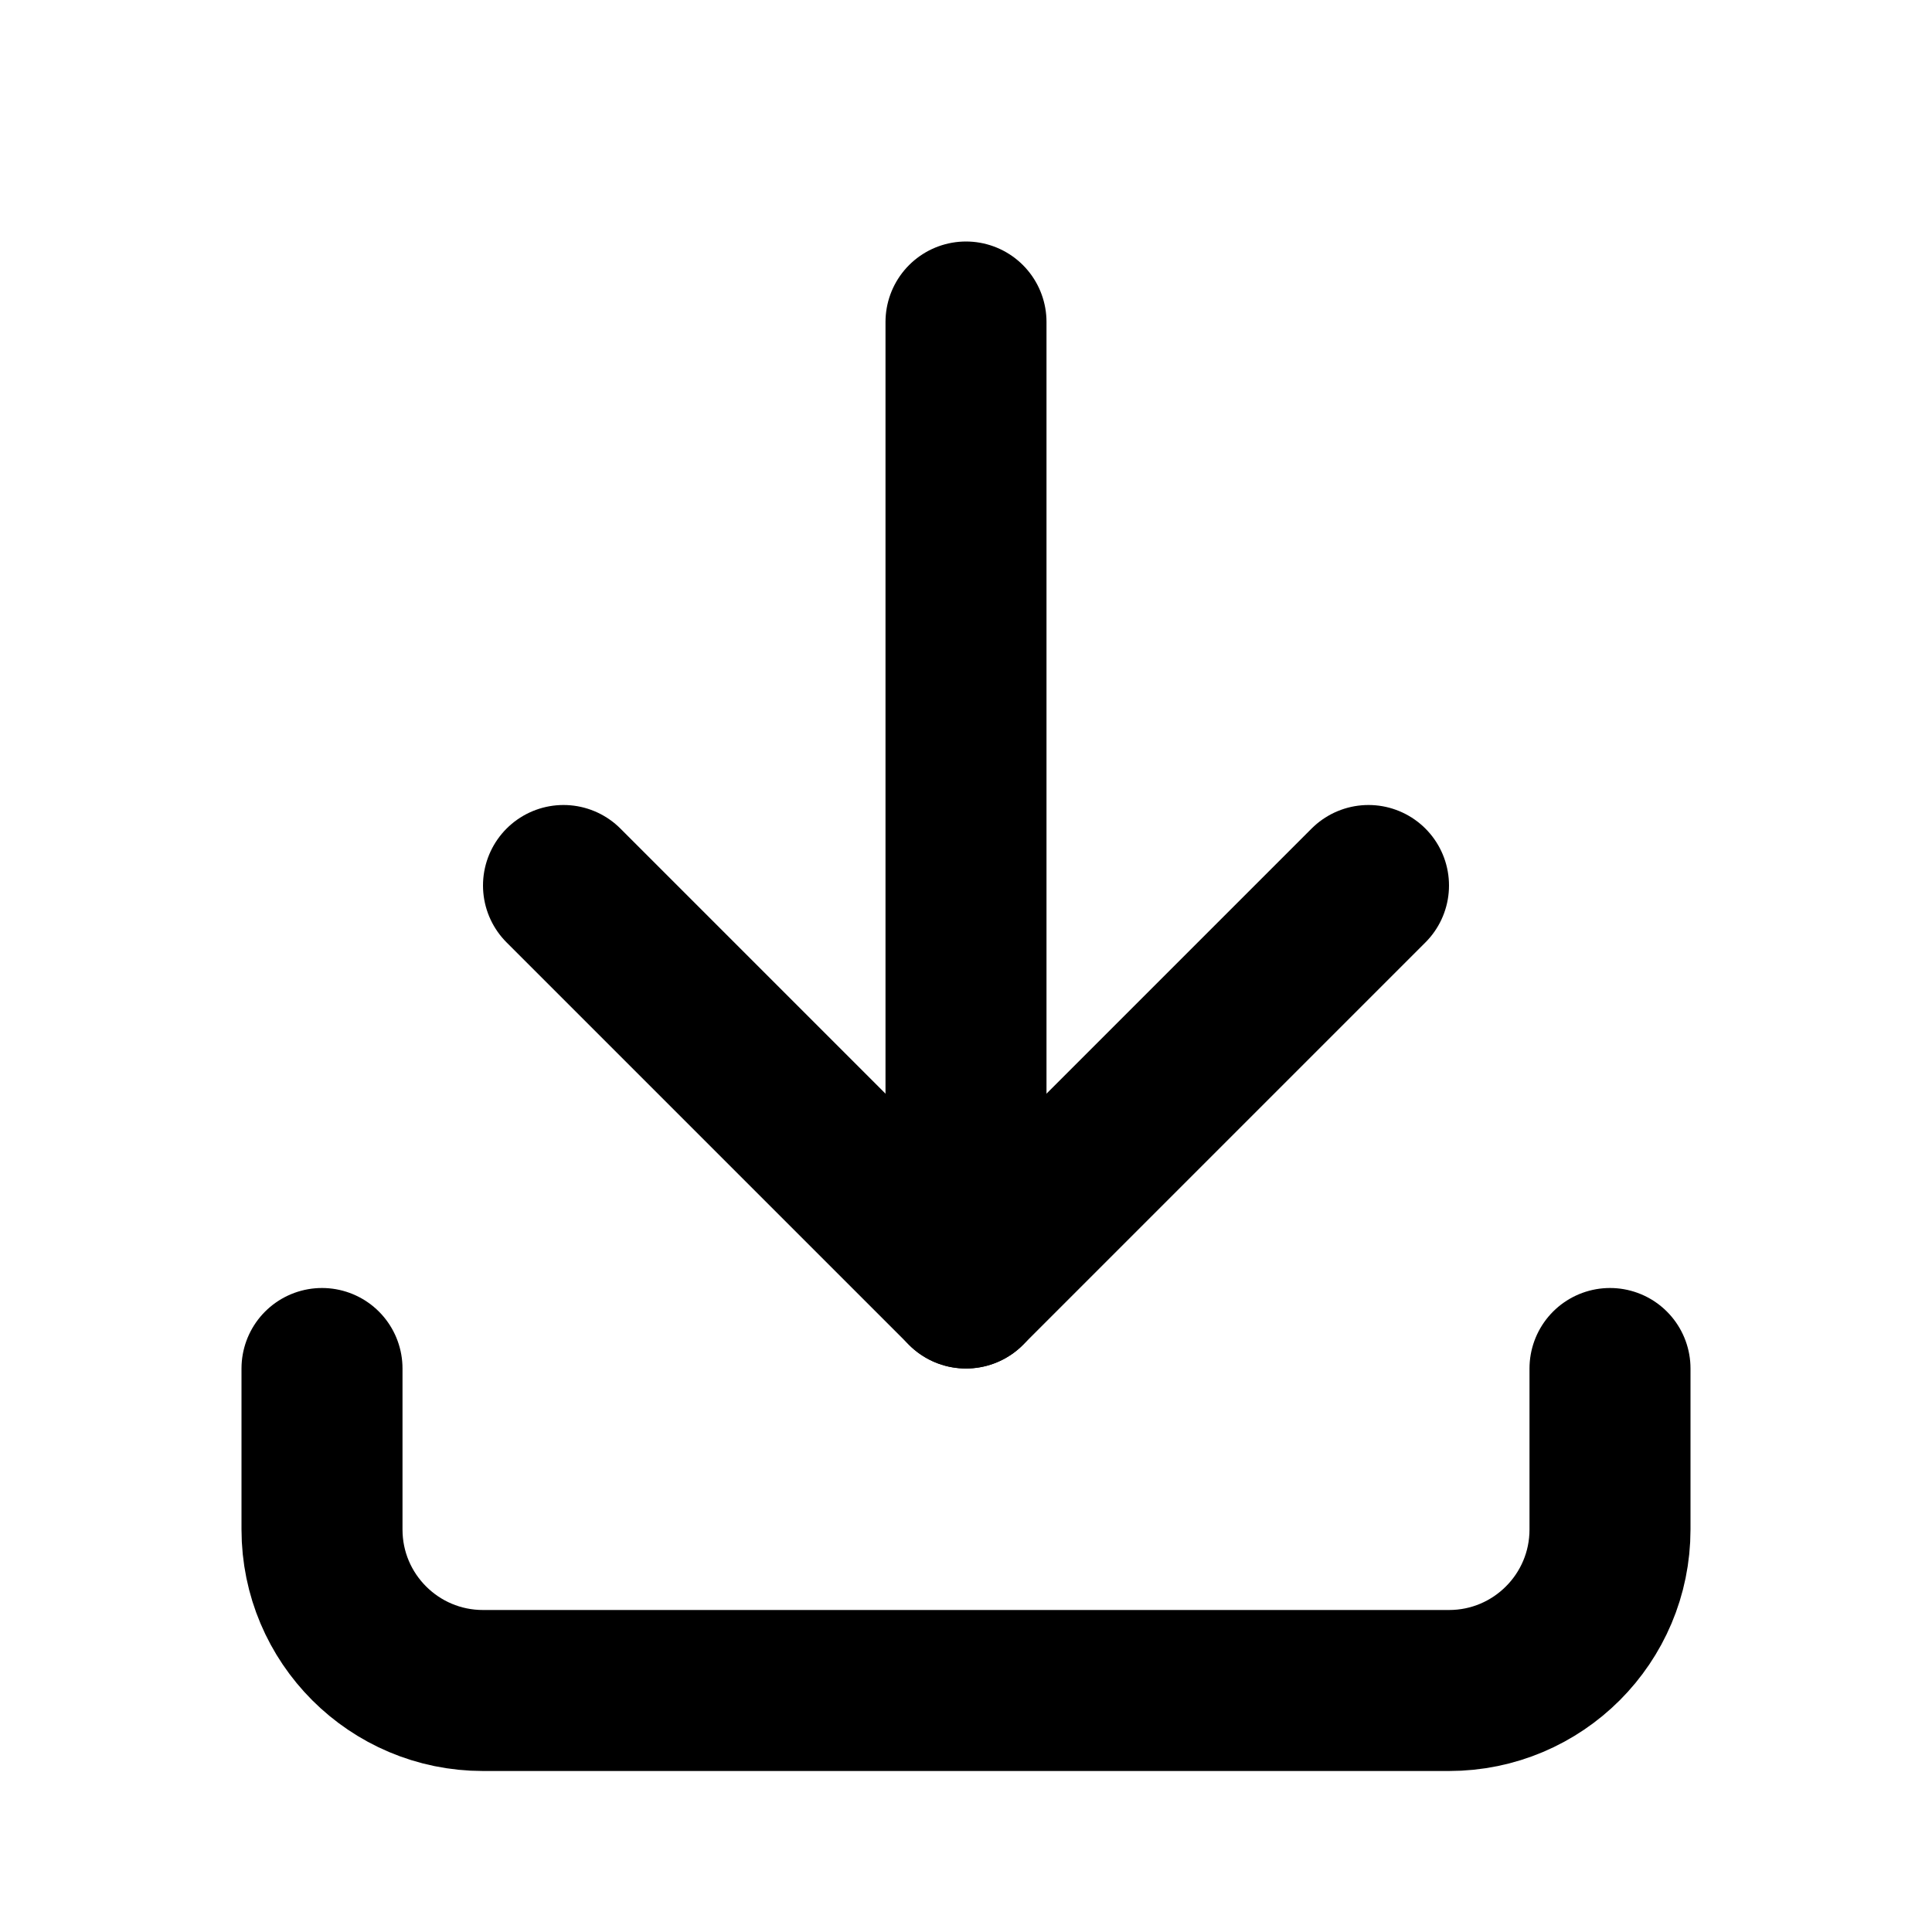
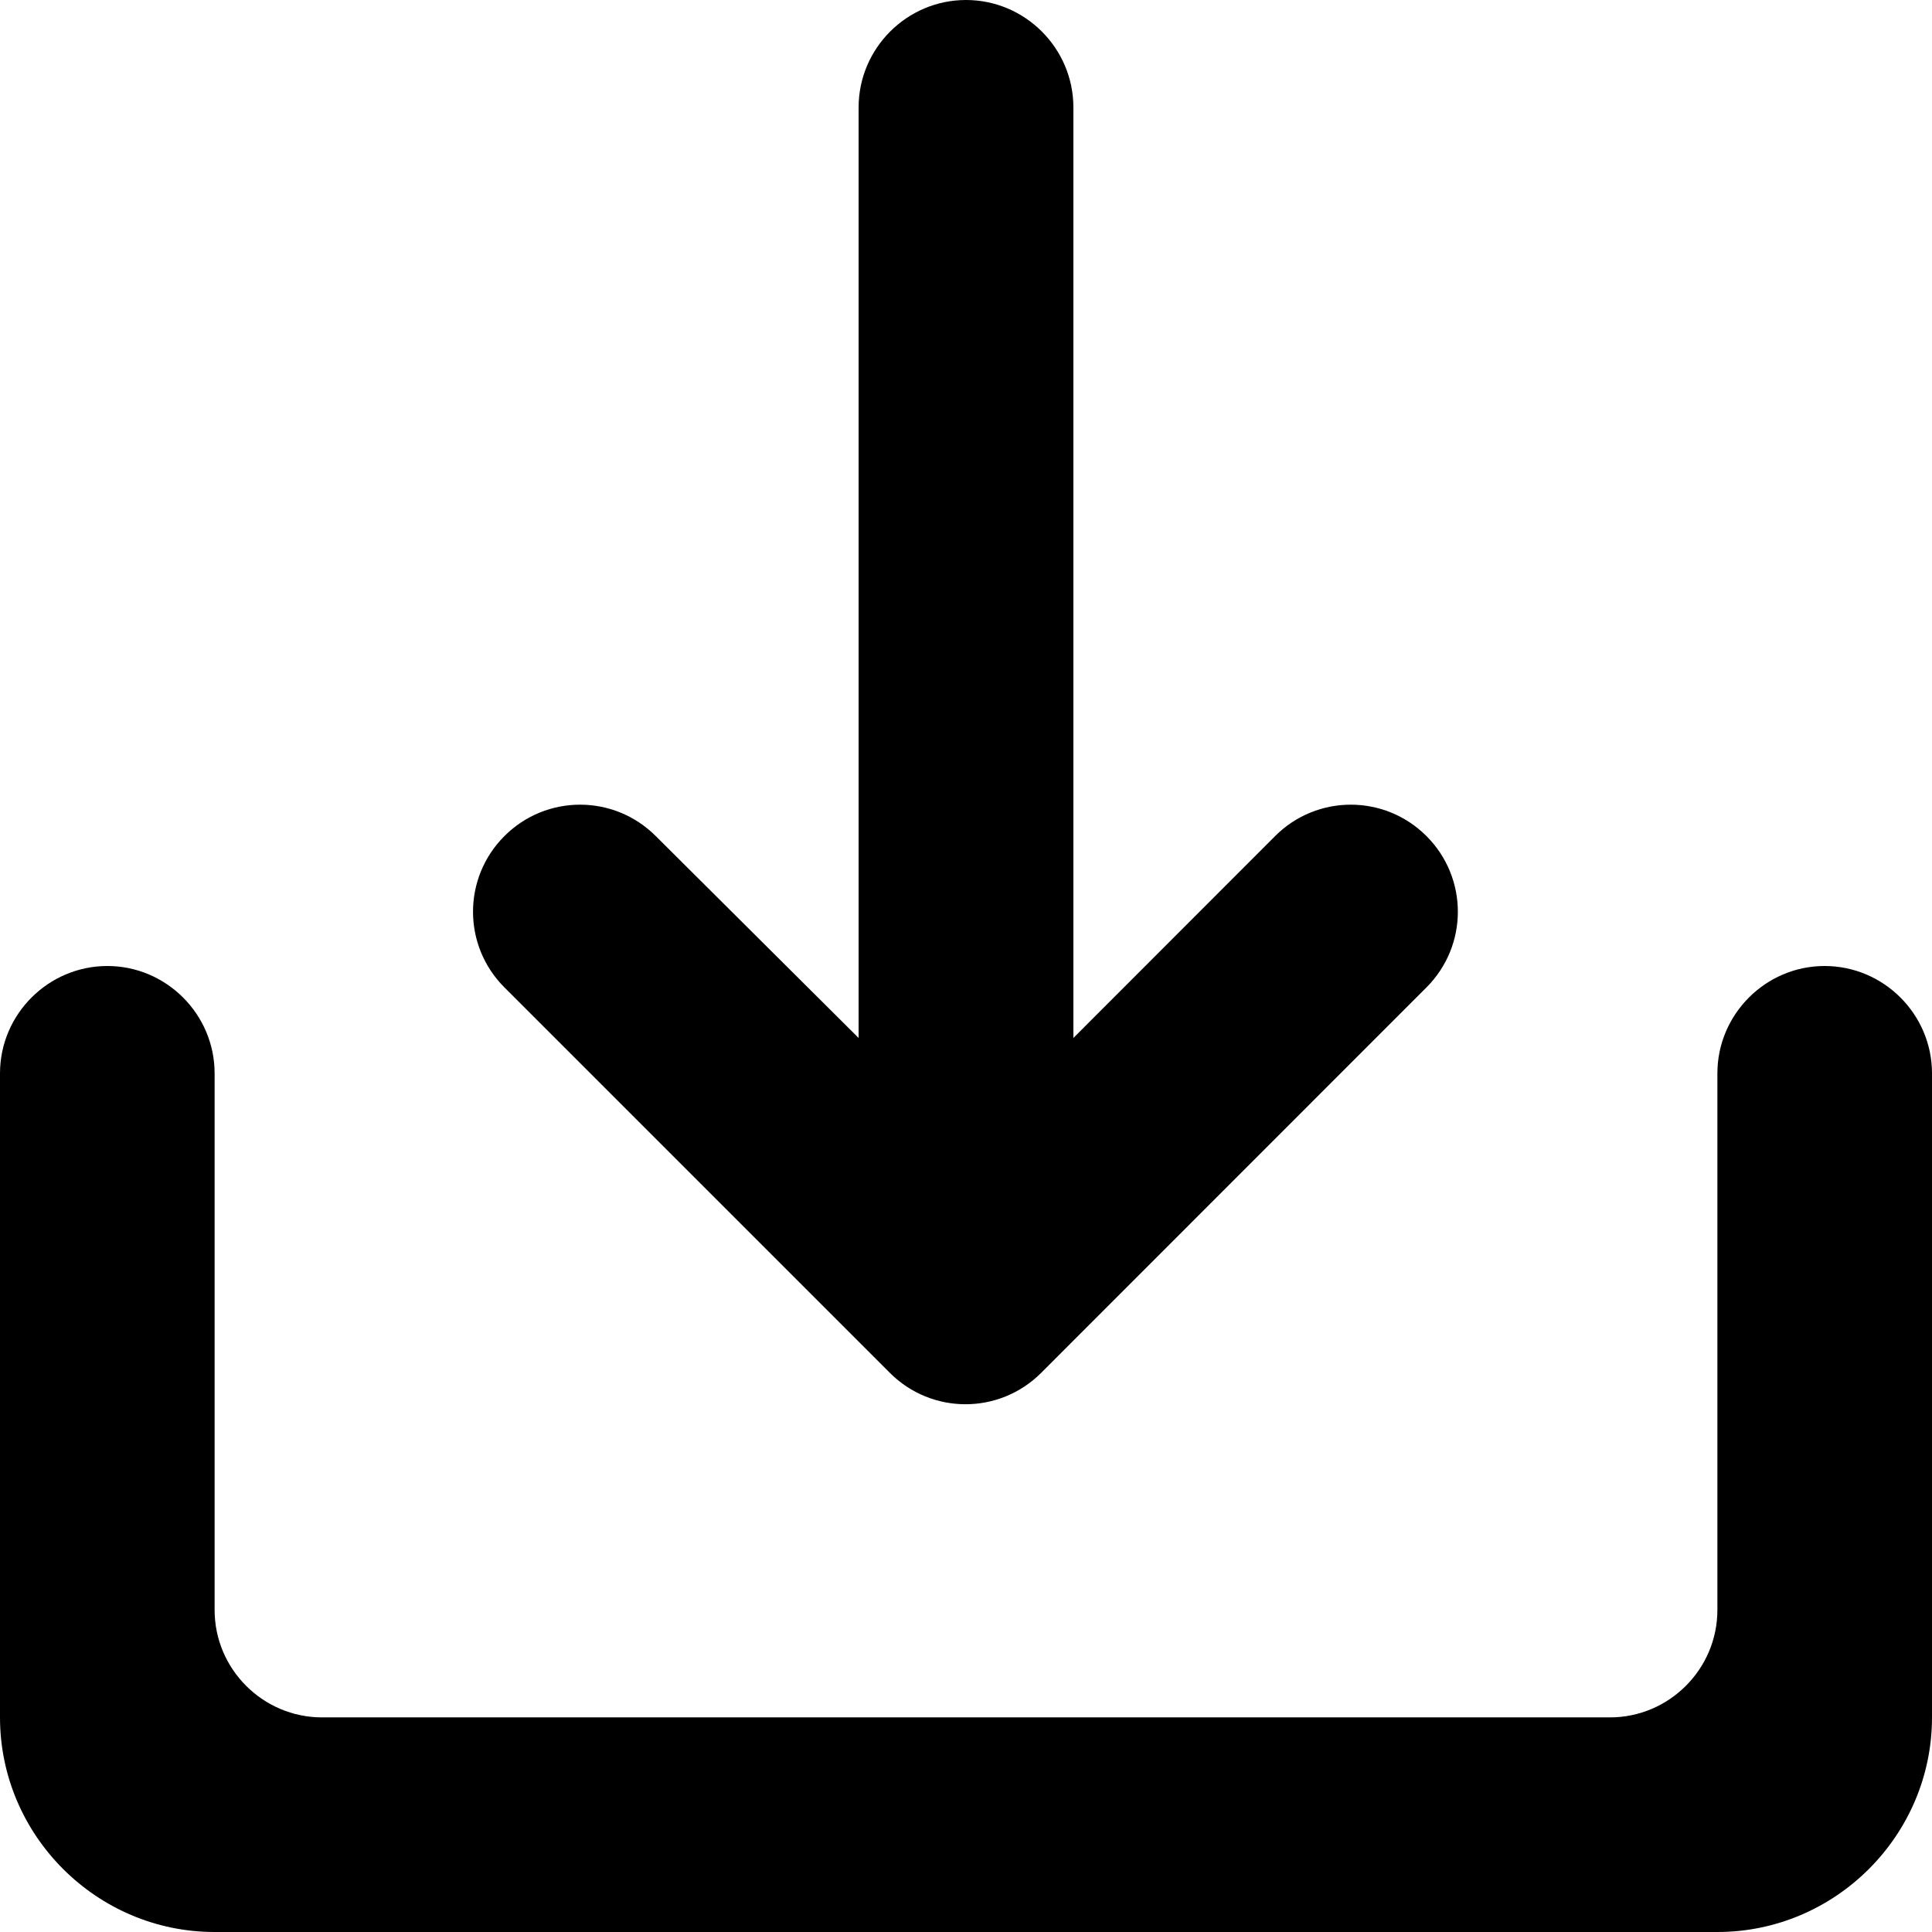
- <svg xmlns="http://www.w3.org/2000/svg" width="24" height="24" viewBox="0 0 24 24" fill="none" stroke="currentColor" stroke-width="2" stroke-linecap="round" stroke-linejoin="round" class="icon icon-tabler icons-tabler-outline icon-tabler-download">
-   <path stroke="none" d="M0 0h24v24H0z" fill="none" />
-   <path d="M4 17v2a2 2 0 0 0 2 2h12a2 2 0 0 0 2 -2v-2" />
-   <path d="M7 11l5 5l5 -5" />
-   <path d="M12 4l0 12" />
+ <svg xmlns="http://www.w3.org/2000/svg" width="12" height="12" viewBox="0 0 12 12" fill="none">
+   <path d="M10.667 6.667V10C10.667 10.367 10.367 10.667 10 10.667H2C1.633 10.667 1.333 10.367 1.333 10V6.667C1.333 6.3 1.033 6 0.667 6C0.3 6 0 6.3 0 6.667V10.667C0 11.4 0.6 12 1.333 12H10.667C11.4 12 12 11.4 12 10.667V6.667C12 6.3 11.7 6 11.333 6C10.967 6 10.667 6.3 10.667 6.667ZM6.667 6.447L7.92 5.193C8.18 4.933 8.6 4.933 8.86 5.193C9.12 5.453 9.12 5.873 8.86 6.133L6.467 8.527C6.207 8.787 5.787 8.787 5.527 8.527L3.133 6.133C2.873 5.873 2.873 5.453 3.133 5.193C3.393 4.933 3.813 4.933 4.073 5.193L5.333 6.447V0.667C5.333 0.3 5.633 0 6 0C6.367 0 6.667 0.3 6.667 0.667V6.447Z" fill="currentColor" />
</svg>
